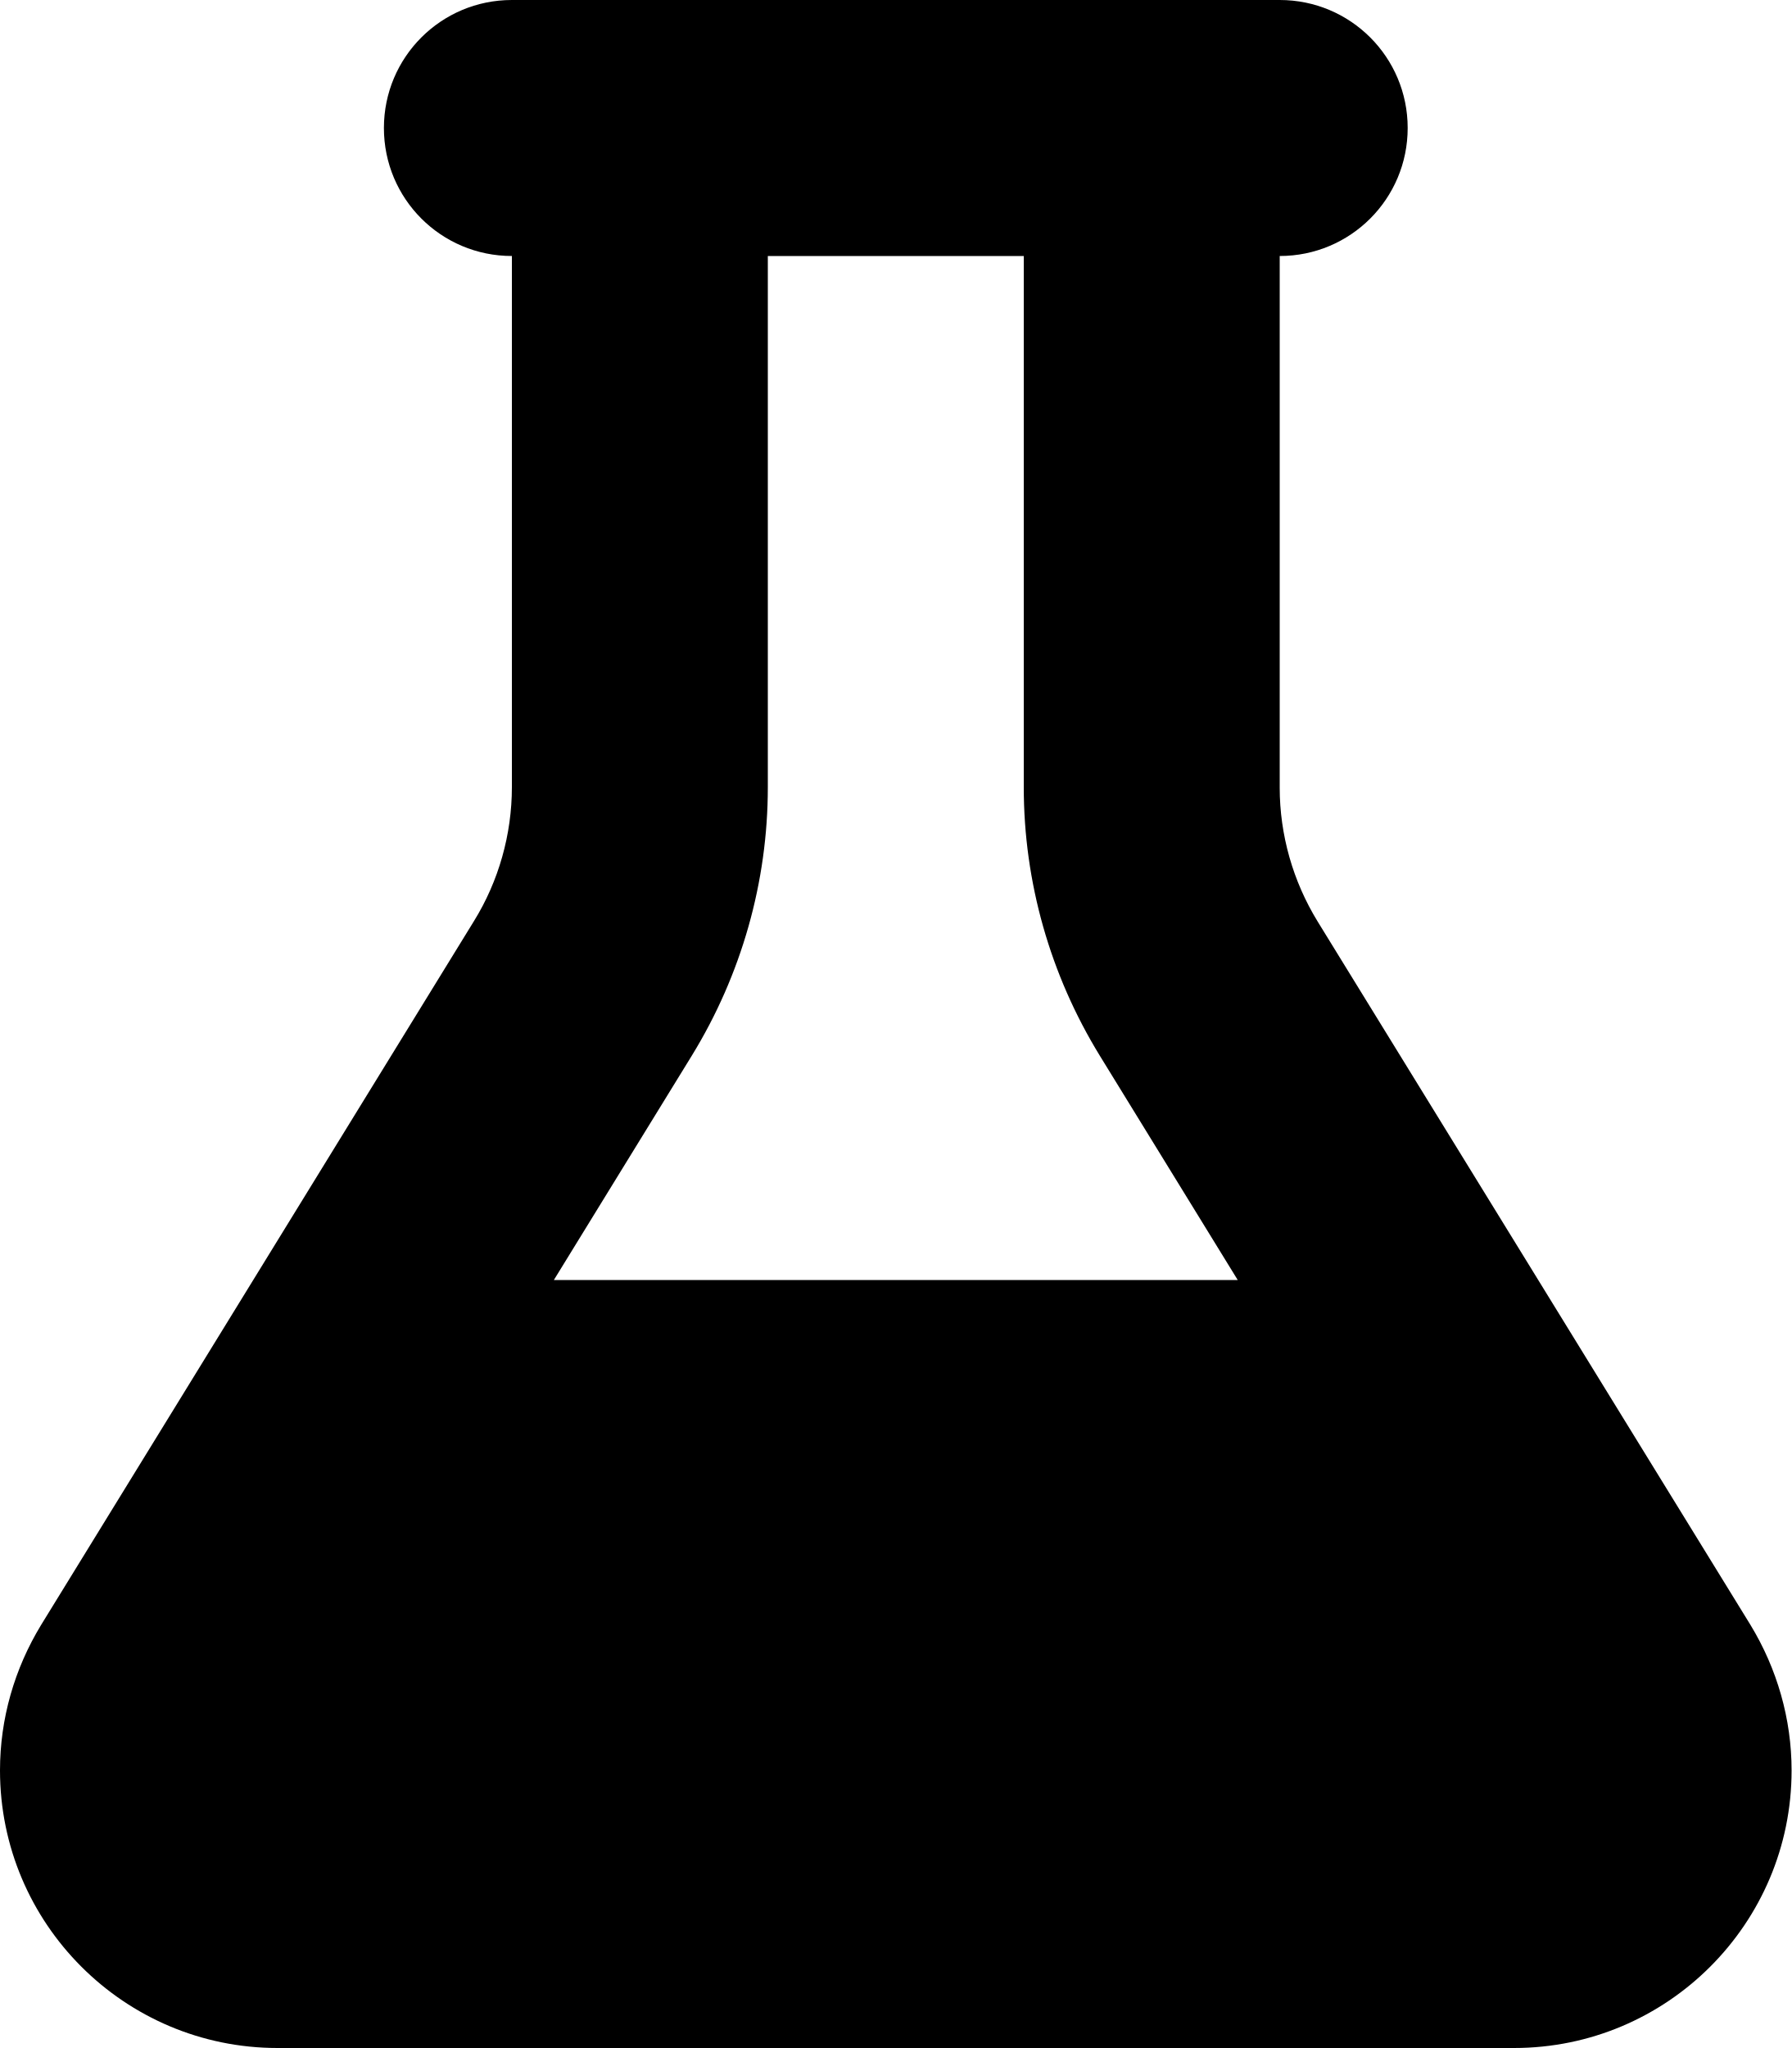
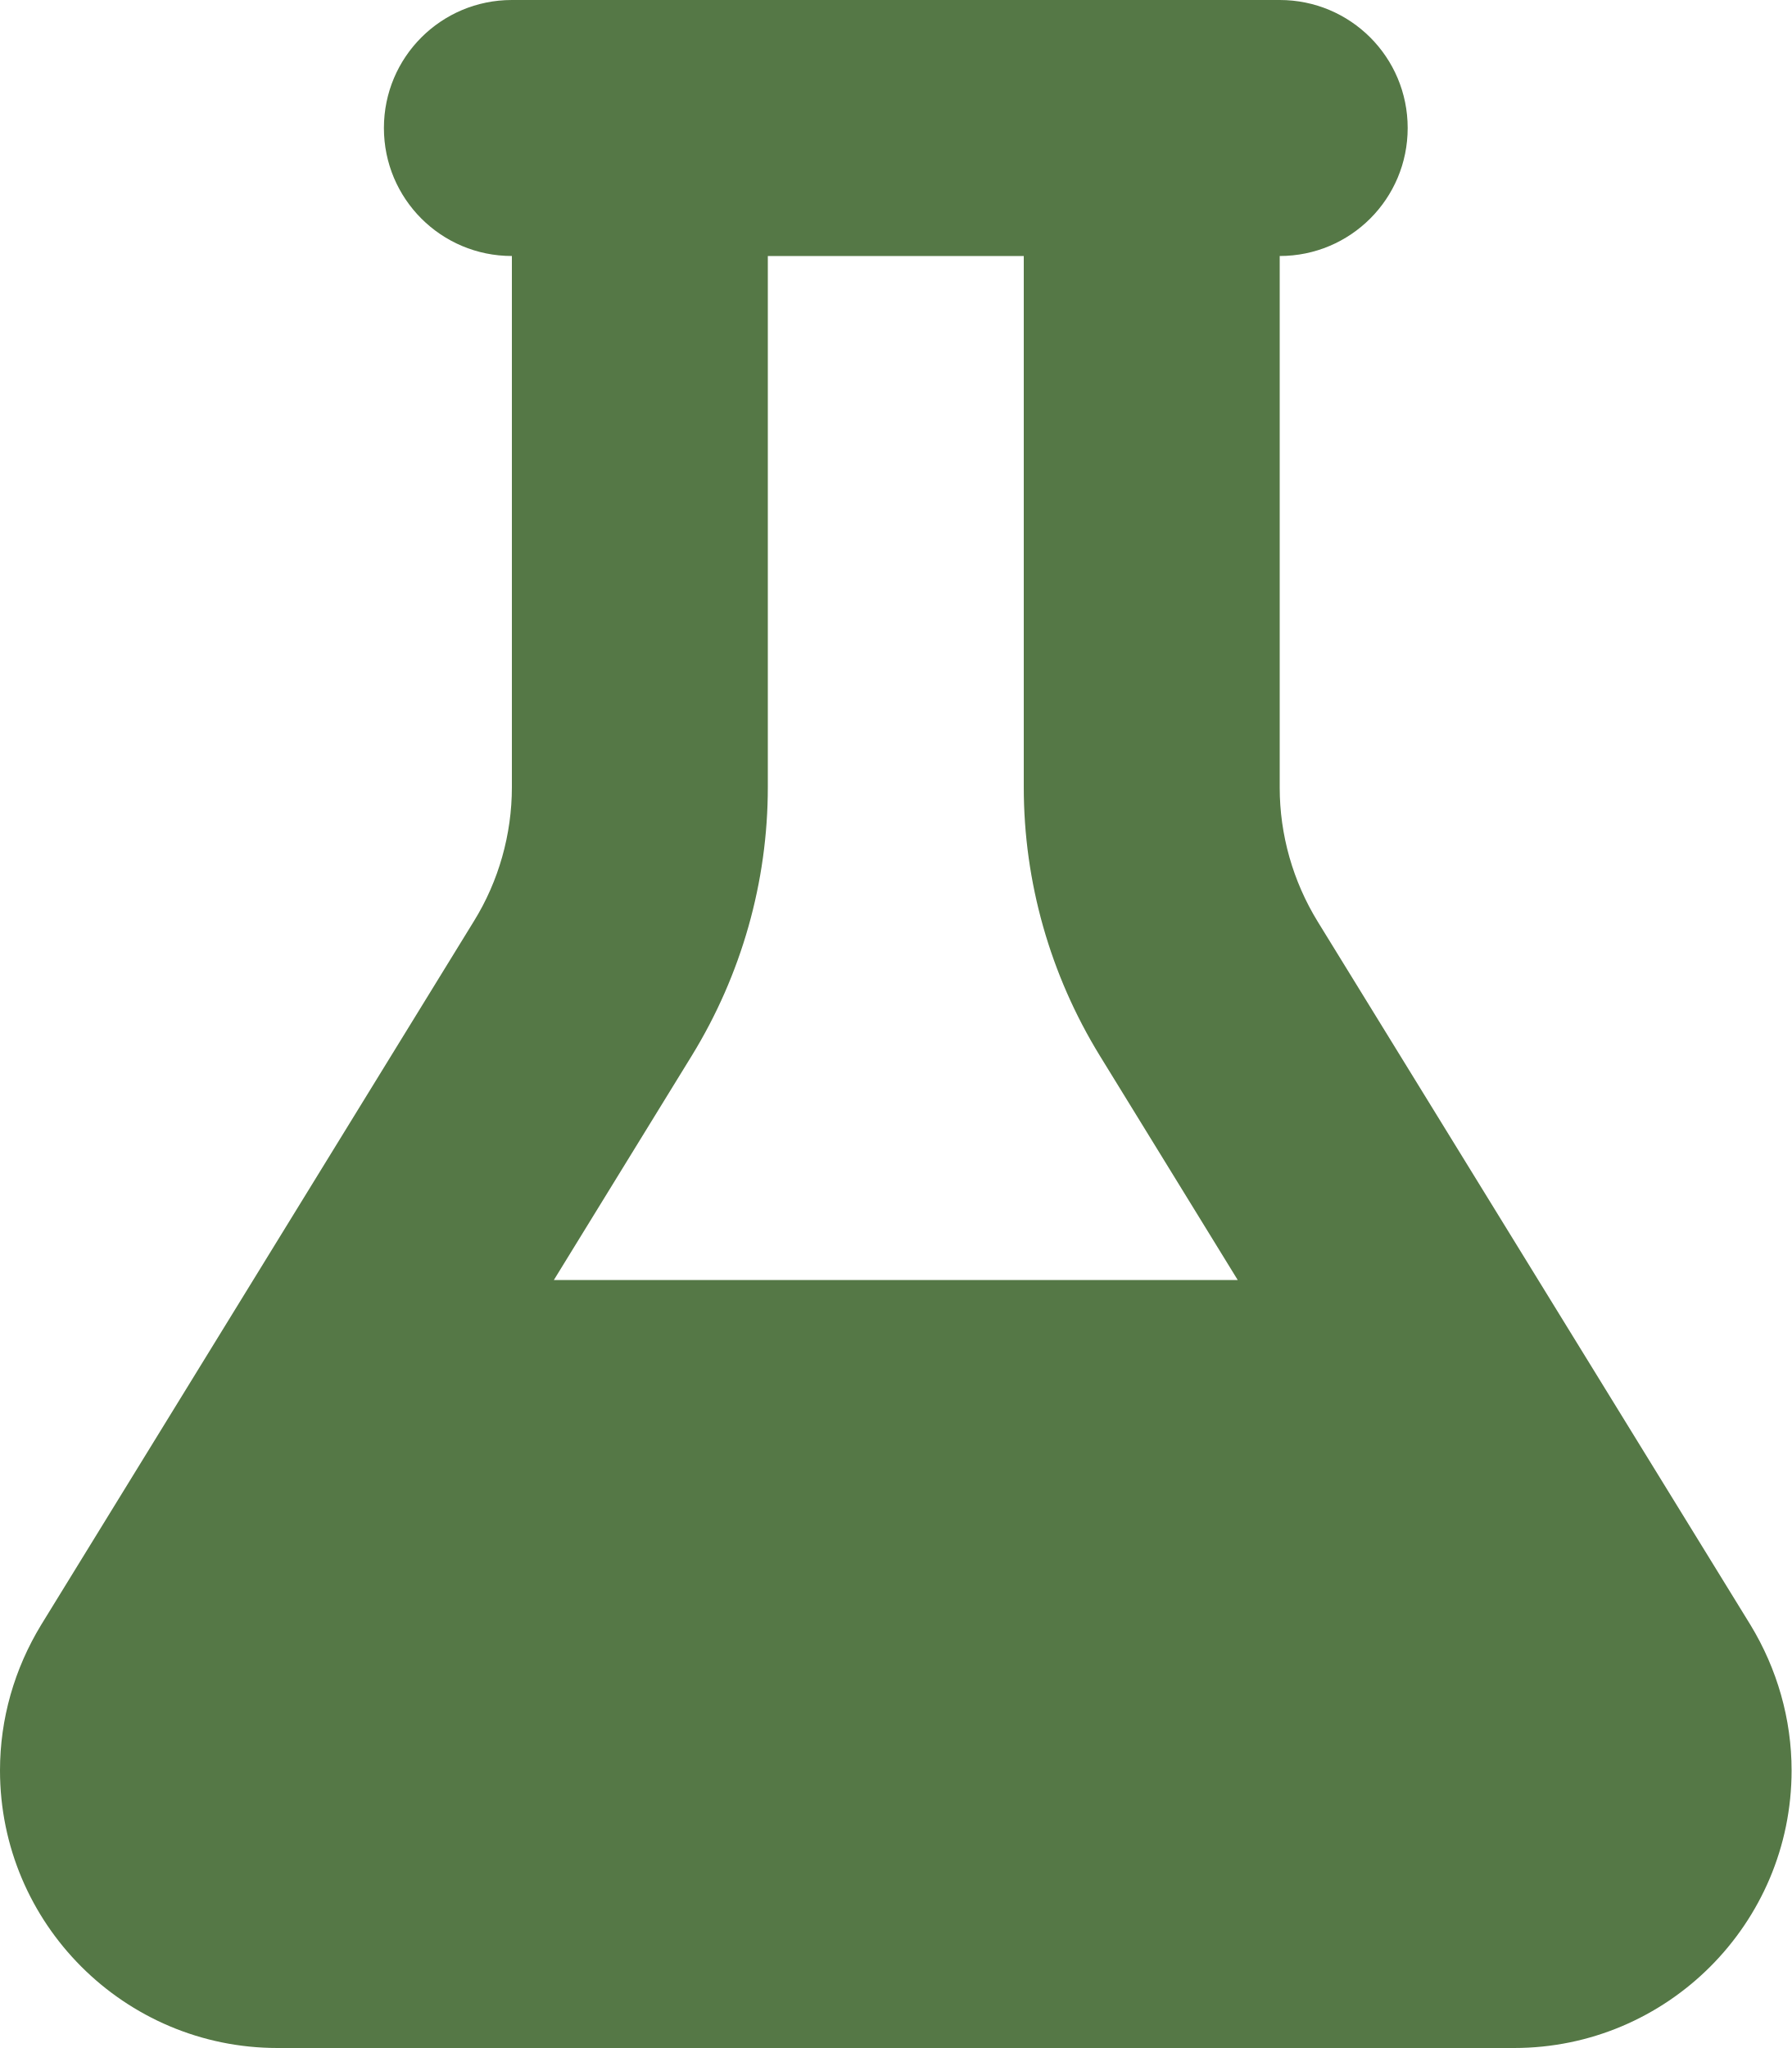
<svg xmlns="http://www.w3.org/2000/svg" height="1em" viewBox="0 0 448 512">
+   <style>svg{fill:#557846}</style>
  <path d="M288 0H160 128C110.3 0 96 14.3 96 32s14.3 32 32 32V196.8c0 11.8-3.3 23.5-9.5 33.5L10.3 406.2C3.6 417.2 0 429.7 0 442.6C0 480.9 31.1 512 69.4 512H378.6c38.3 0 69.4-31.1 69.4-69.4c0-12.8-3.6-25.4-10.3-36.4L329.5 230.4c-6.2-10.1-9.5-21.7-9.5-33.5V64c17.7 0 32-14.3 32-32s-14.3-32-32-32H288zM192 196.8V64h64V196.8c0 23.7 6.6 46.9 19 67.1L309.5 320h-171L173 263.9c12.4-20.2 19-43.4 19-67.1z" />
</svg>
